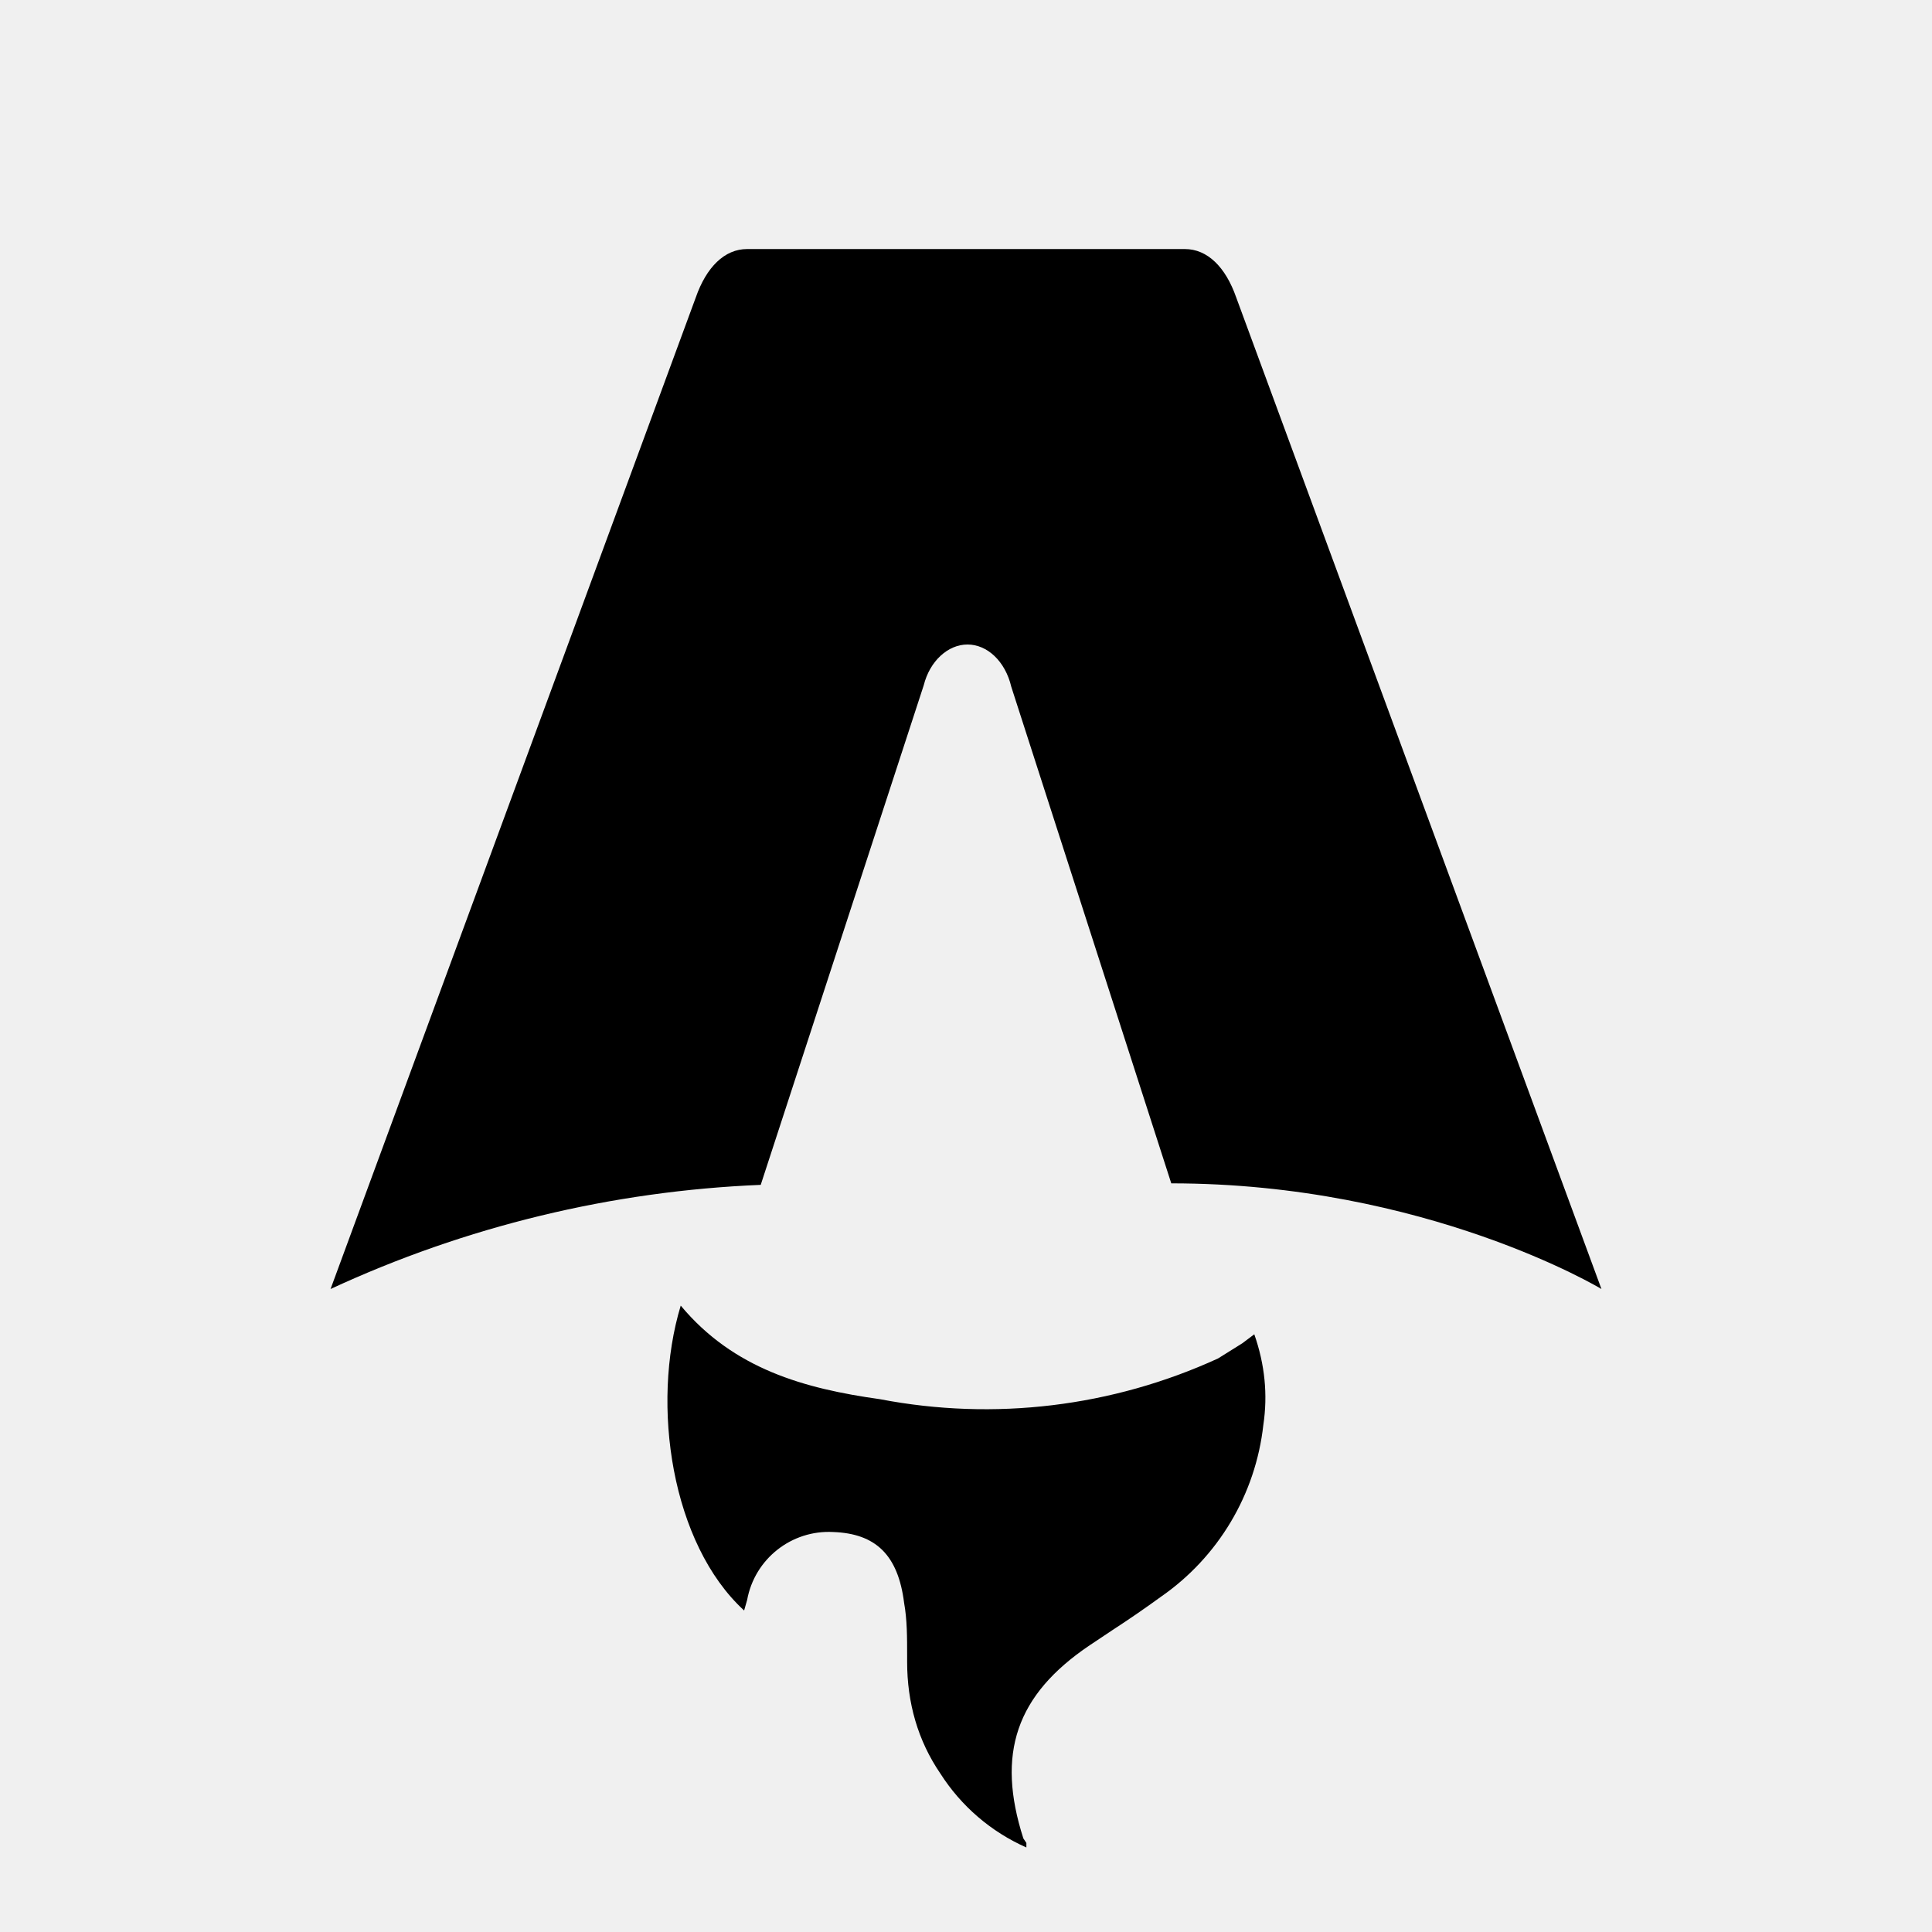
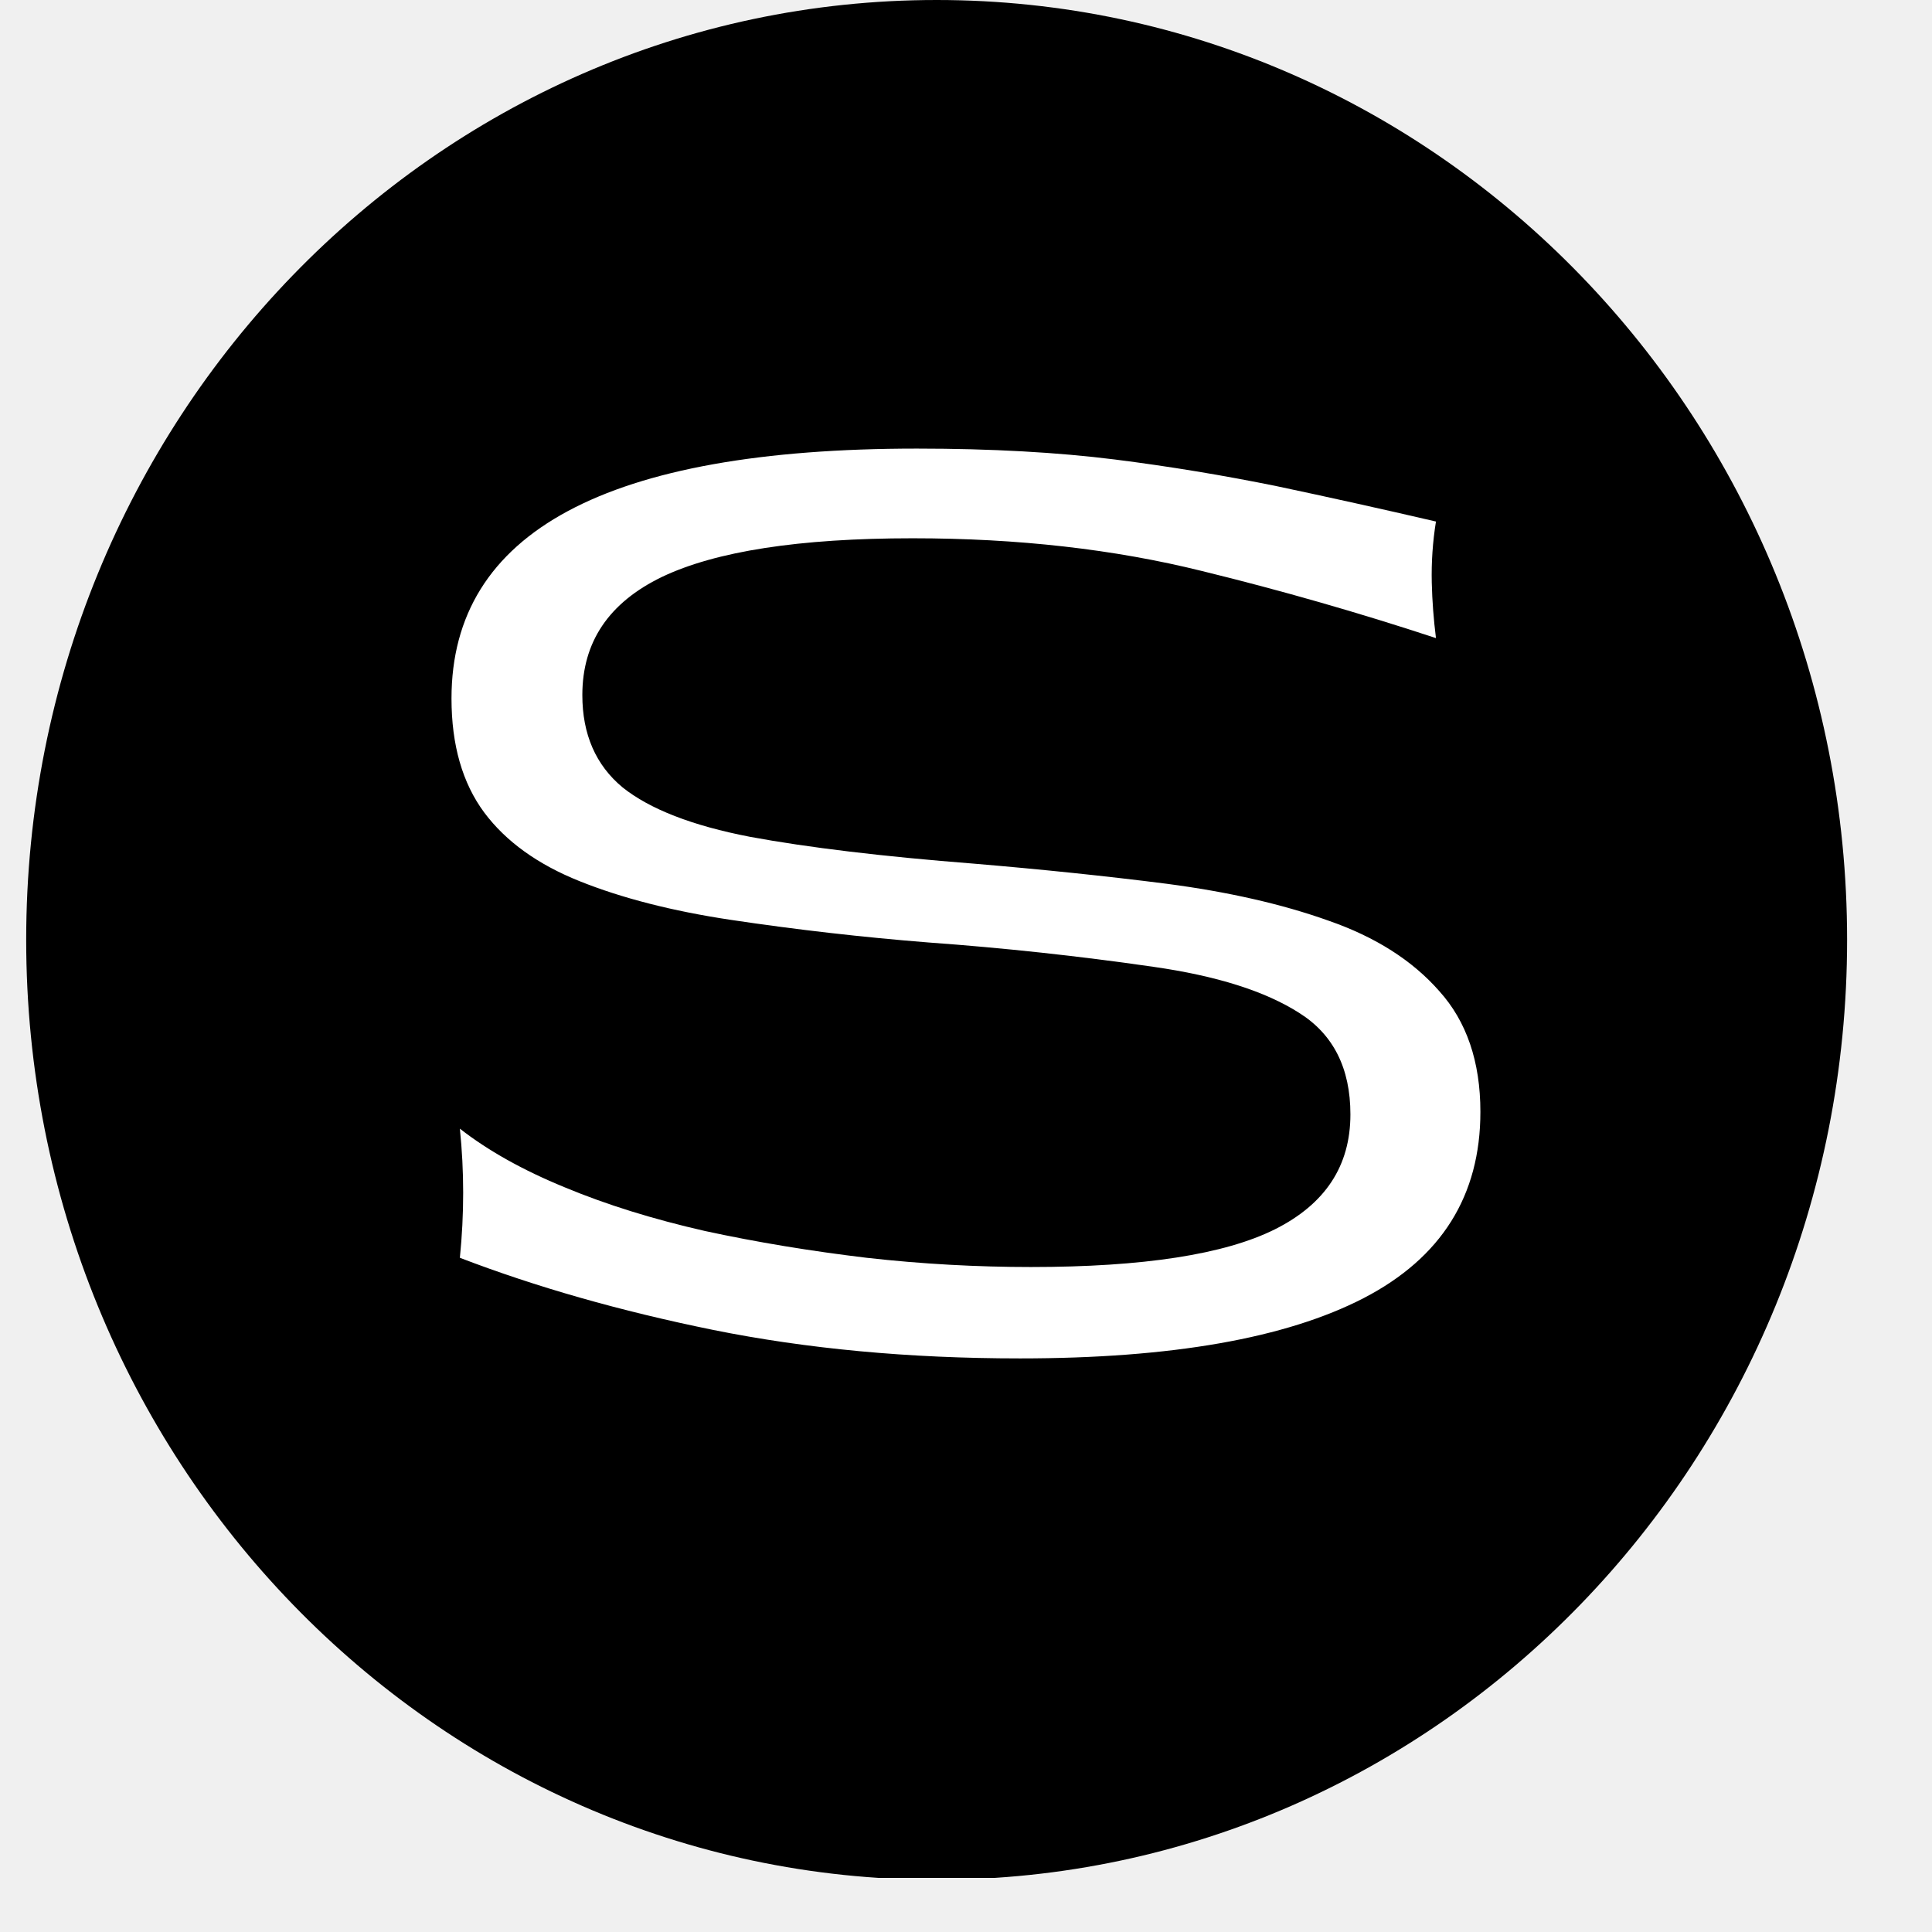
- <svg xmlns="http://www.w3.org/2000/svg" fill="none" viewBox="0 0 128 128">
-   <path d="M50.4 78.5a75.1 75.1 0 0 0-28.5 6.9l24.2-65.7c.7-2 1.9-3.2 3.4-3.2h29c1.5 0 2.7 1.2 3.4 3.2l24.2 65.7s-11.6-7-28.5-7L67 45.5c-.4-1.7-1.6-2.8-2.9-2.8-1.3 0-2.5 1.1-2.9 2.7L50.4 78.5Zm-1.1 28.2Zm-4.2-20.2c-2 6.6-.6 15.8 4.2 20.2a17.5 17.5 0 0 1 .2-.7 5.5 5.5 0 0 1 5.7-4.5c2.8.1 4.3 1.5 4.7 4.7.2 1.1.2 2.3.2 3.5v.4c0 2.7.7 5.2 2.2 7.4a13 13 0 0 0 5.7 4.9v-.3l-.2-.3c-1.8-5.6-.5-9.5 4.4-12.8l1.5-1a73 73 0 0 0 3.2-2.2 16 16 0 0 0 6.8-11.4c.3-2 .1-4-.6-6l-.8.6-1.6 1a37 37 0 0 1-22.4 2.7c-5-.7-9.7-2-13.2-6.2Z" />
-   <style>
-         path { fill: #000; }
-         @media (prefers-color-scheme: dark) {
-             path { fill: #FFF; }
-         }
-     </style>
+ <svg xmlns="http://www.w3.org/2000/svg" width="48" height="48" version="1.0" viewBox="0 0 36 36">
+   <defs>
+     <clipPath id="a">
+       <path d="M.488 0h33.93v35H.488Zm0 0" />
+     </clipPath>
+     <clipPath id="b">
+       <path d="M17.453 0C8.082 0 .488 7.84.488 17.512c0 9.675 7.594 17.515 16.965 17.515 9.371 0 16.965-7.84 16.965-17.515C34.418 7.84 26.824 0 17.453 0Zm0 0" />
+     </clipPath>
+   </defs>
+   <g clip-path="url(#a)">
+     <g clip-path="url(#b)">
+       <path d="M.488 0h33.93v34.992H.488Zm0 0" />
+     </g>
+   </g>
+   <path fill="#fff" d="M19.007 25.312c-2.074 0-3.98-.18-5.719-.531-1.73-.352-3.305-.801-4.719-1.344.082-.813.082-1.613 0-2.406.52.406 1.172.773 1.954 1.093.78.325 1.648.594 2.609.813.969.21 1.973.375 3.016.5 1.039.117 2.062.172 3.062.172 2.094 0 3.61-.235 4.547-.703.937-.47 1.406-1.18 1.406-2.141 0-.863-.32-1.492-.953-1.89-.637-.407-1.543-.692-2.719-.86a58.98 58.98 0 0 0-4.187-.453 53.622 53.622 0 0 1-3.688-.422c-1.093-.164-2.031-.406-2.812-.719-.781-.312-1.375-.738-1.781-1.281-.407-.55-.61-1.258-.61-2.125 0-3.102 2.89-4.656 8.672-4.656 1.395 0 2.625.07 3.688.203a40.57 40.57 0 0 1 3.03.5c.946.2 1.93.418 2.954.656a6.24 6.24 0 0 0-.078 1.14c.008.344.035.688.078 1.032a58.02 58.02 0 0 0-4.36-1.25c-1.636-.406-3.433-.61-5.39-.61-2.117 0-3.672.243-4.672.72-.992.48-1.484 1.214-1.484 2.202 0 .73.25 1.305.75 1.72.507.405 1.3.714 2.375.921 1.082.2 2.472.367 4.172.5 1.257.106 2.457.23 3.593.375 1.133.149 2.14.375 3.016.688.875.304 1.562.742 2.062 1.312.508.563.766 1.313.766 2.25 0 1.563-.727 2.719-2.172 3.469-1.45.75-3.586 1.125-6.406 1.125Zm0 0" />
</svg>
